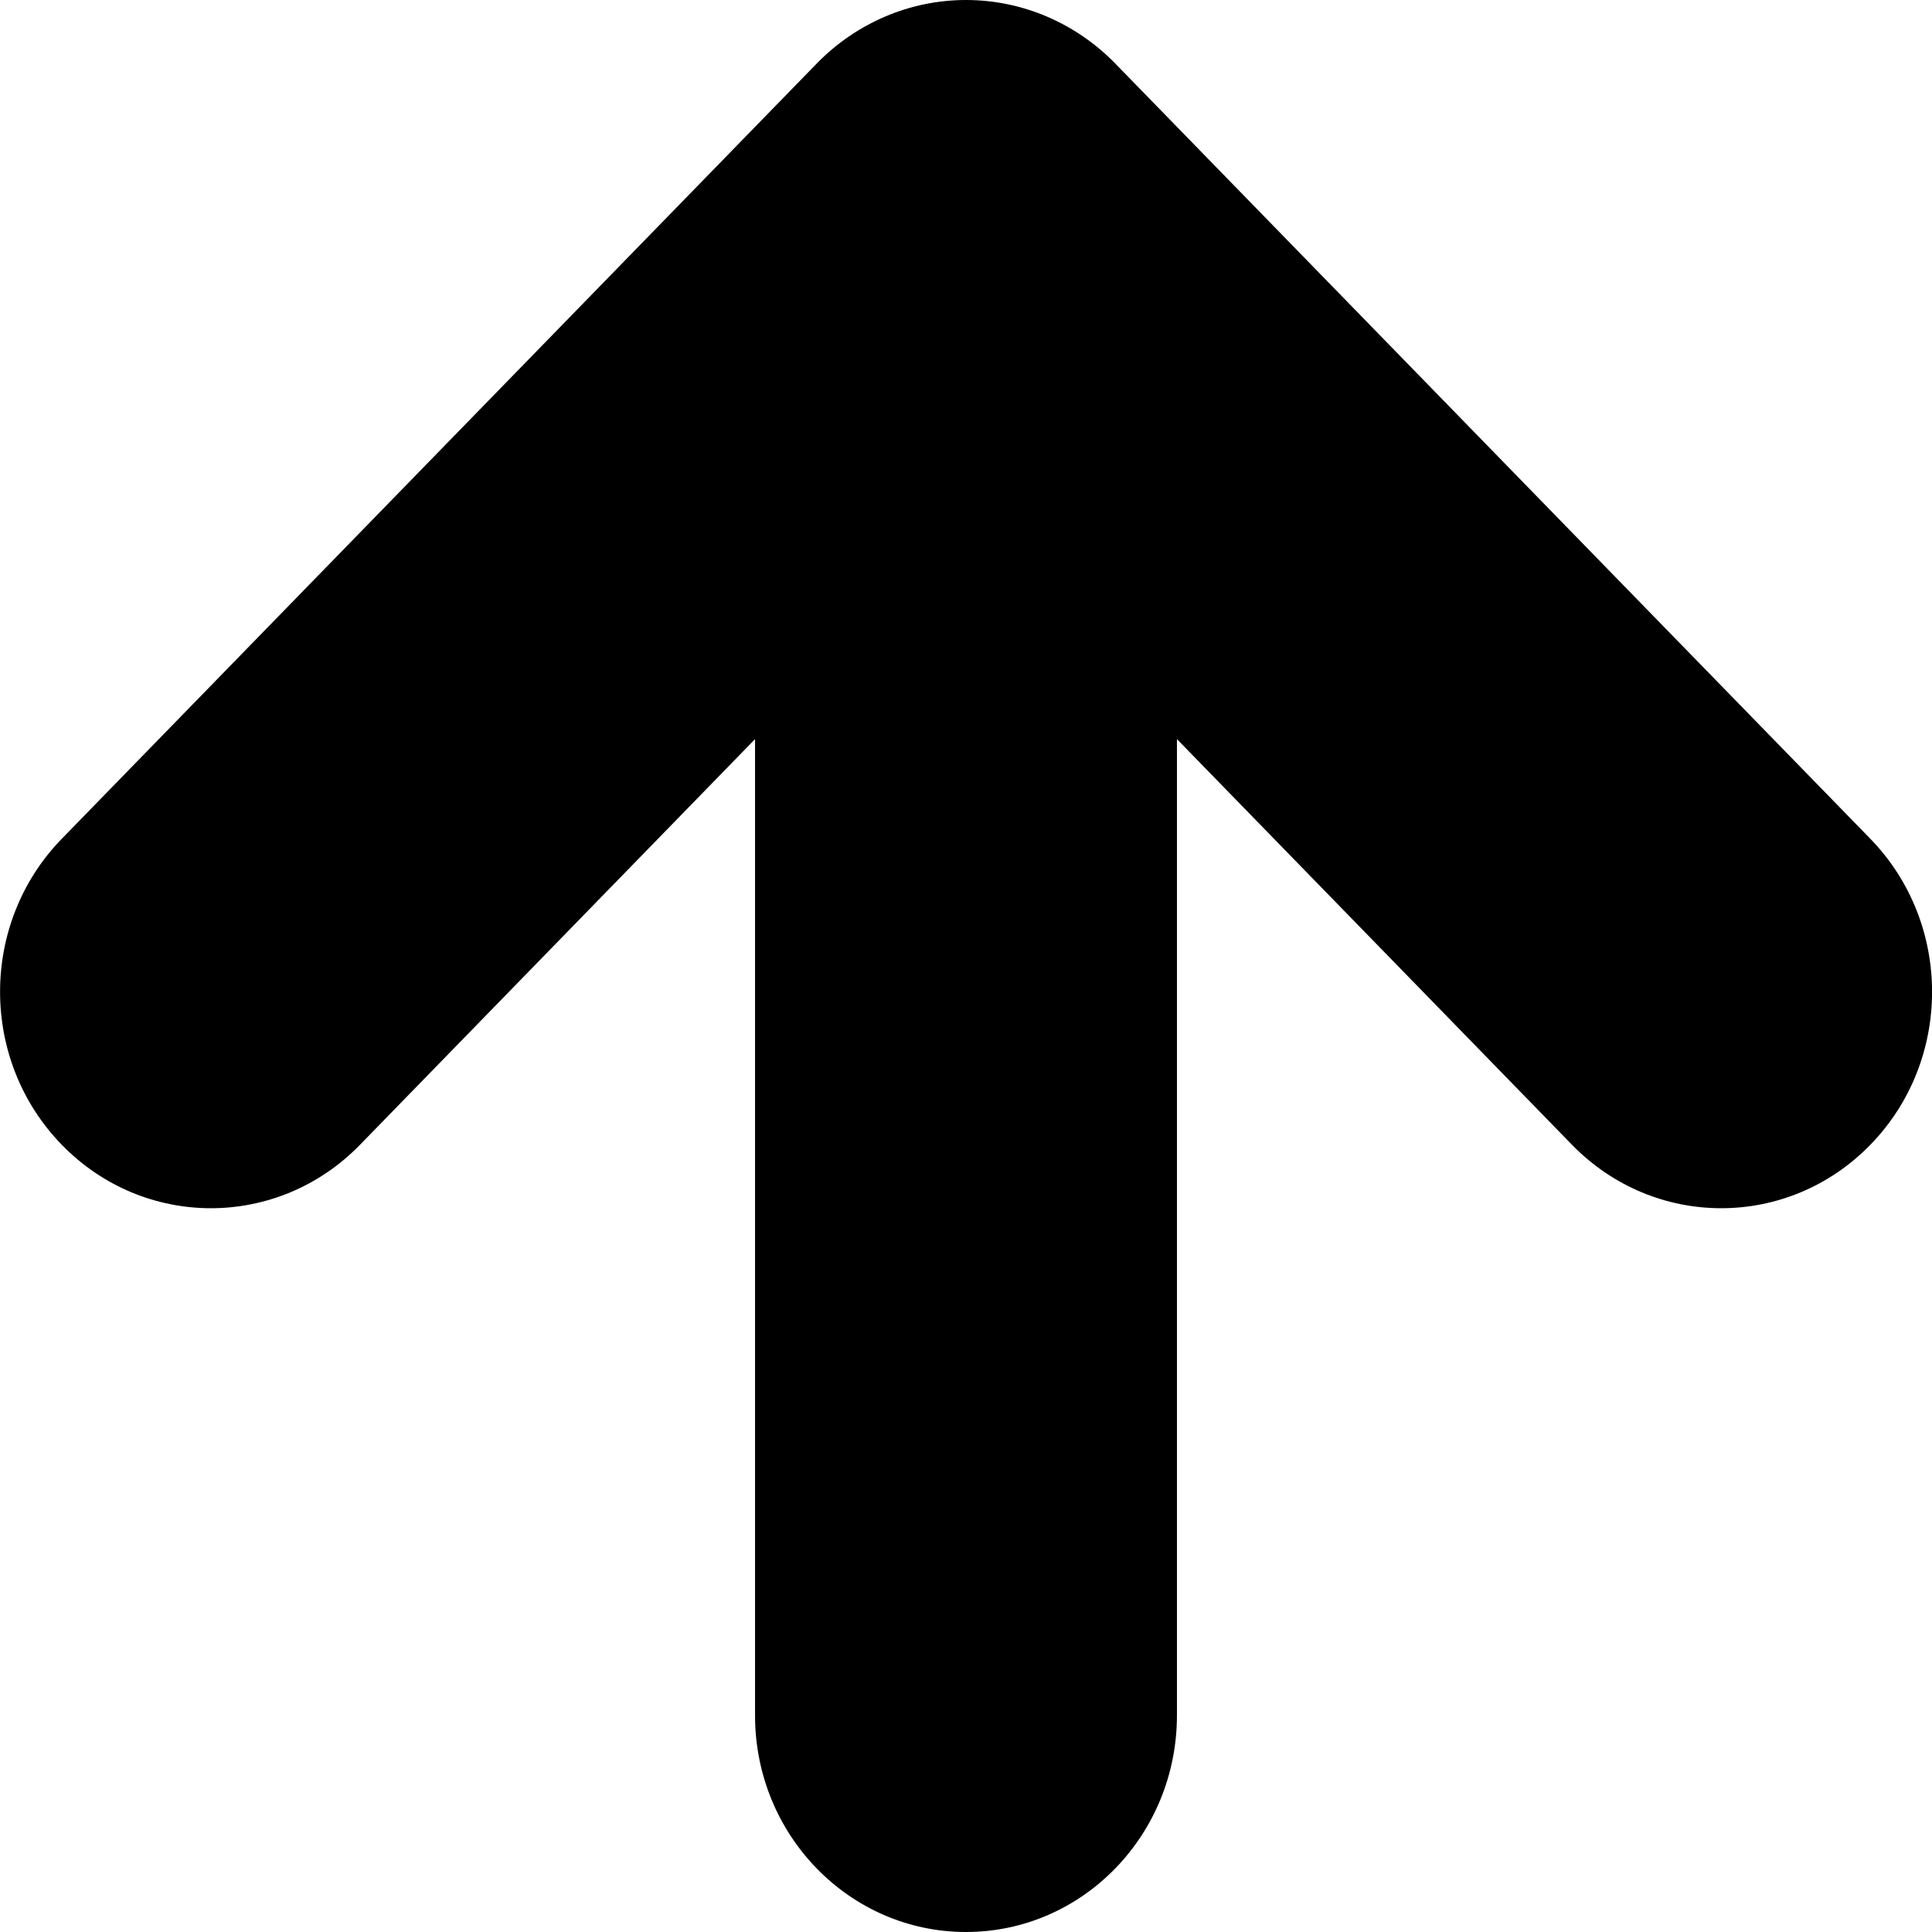
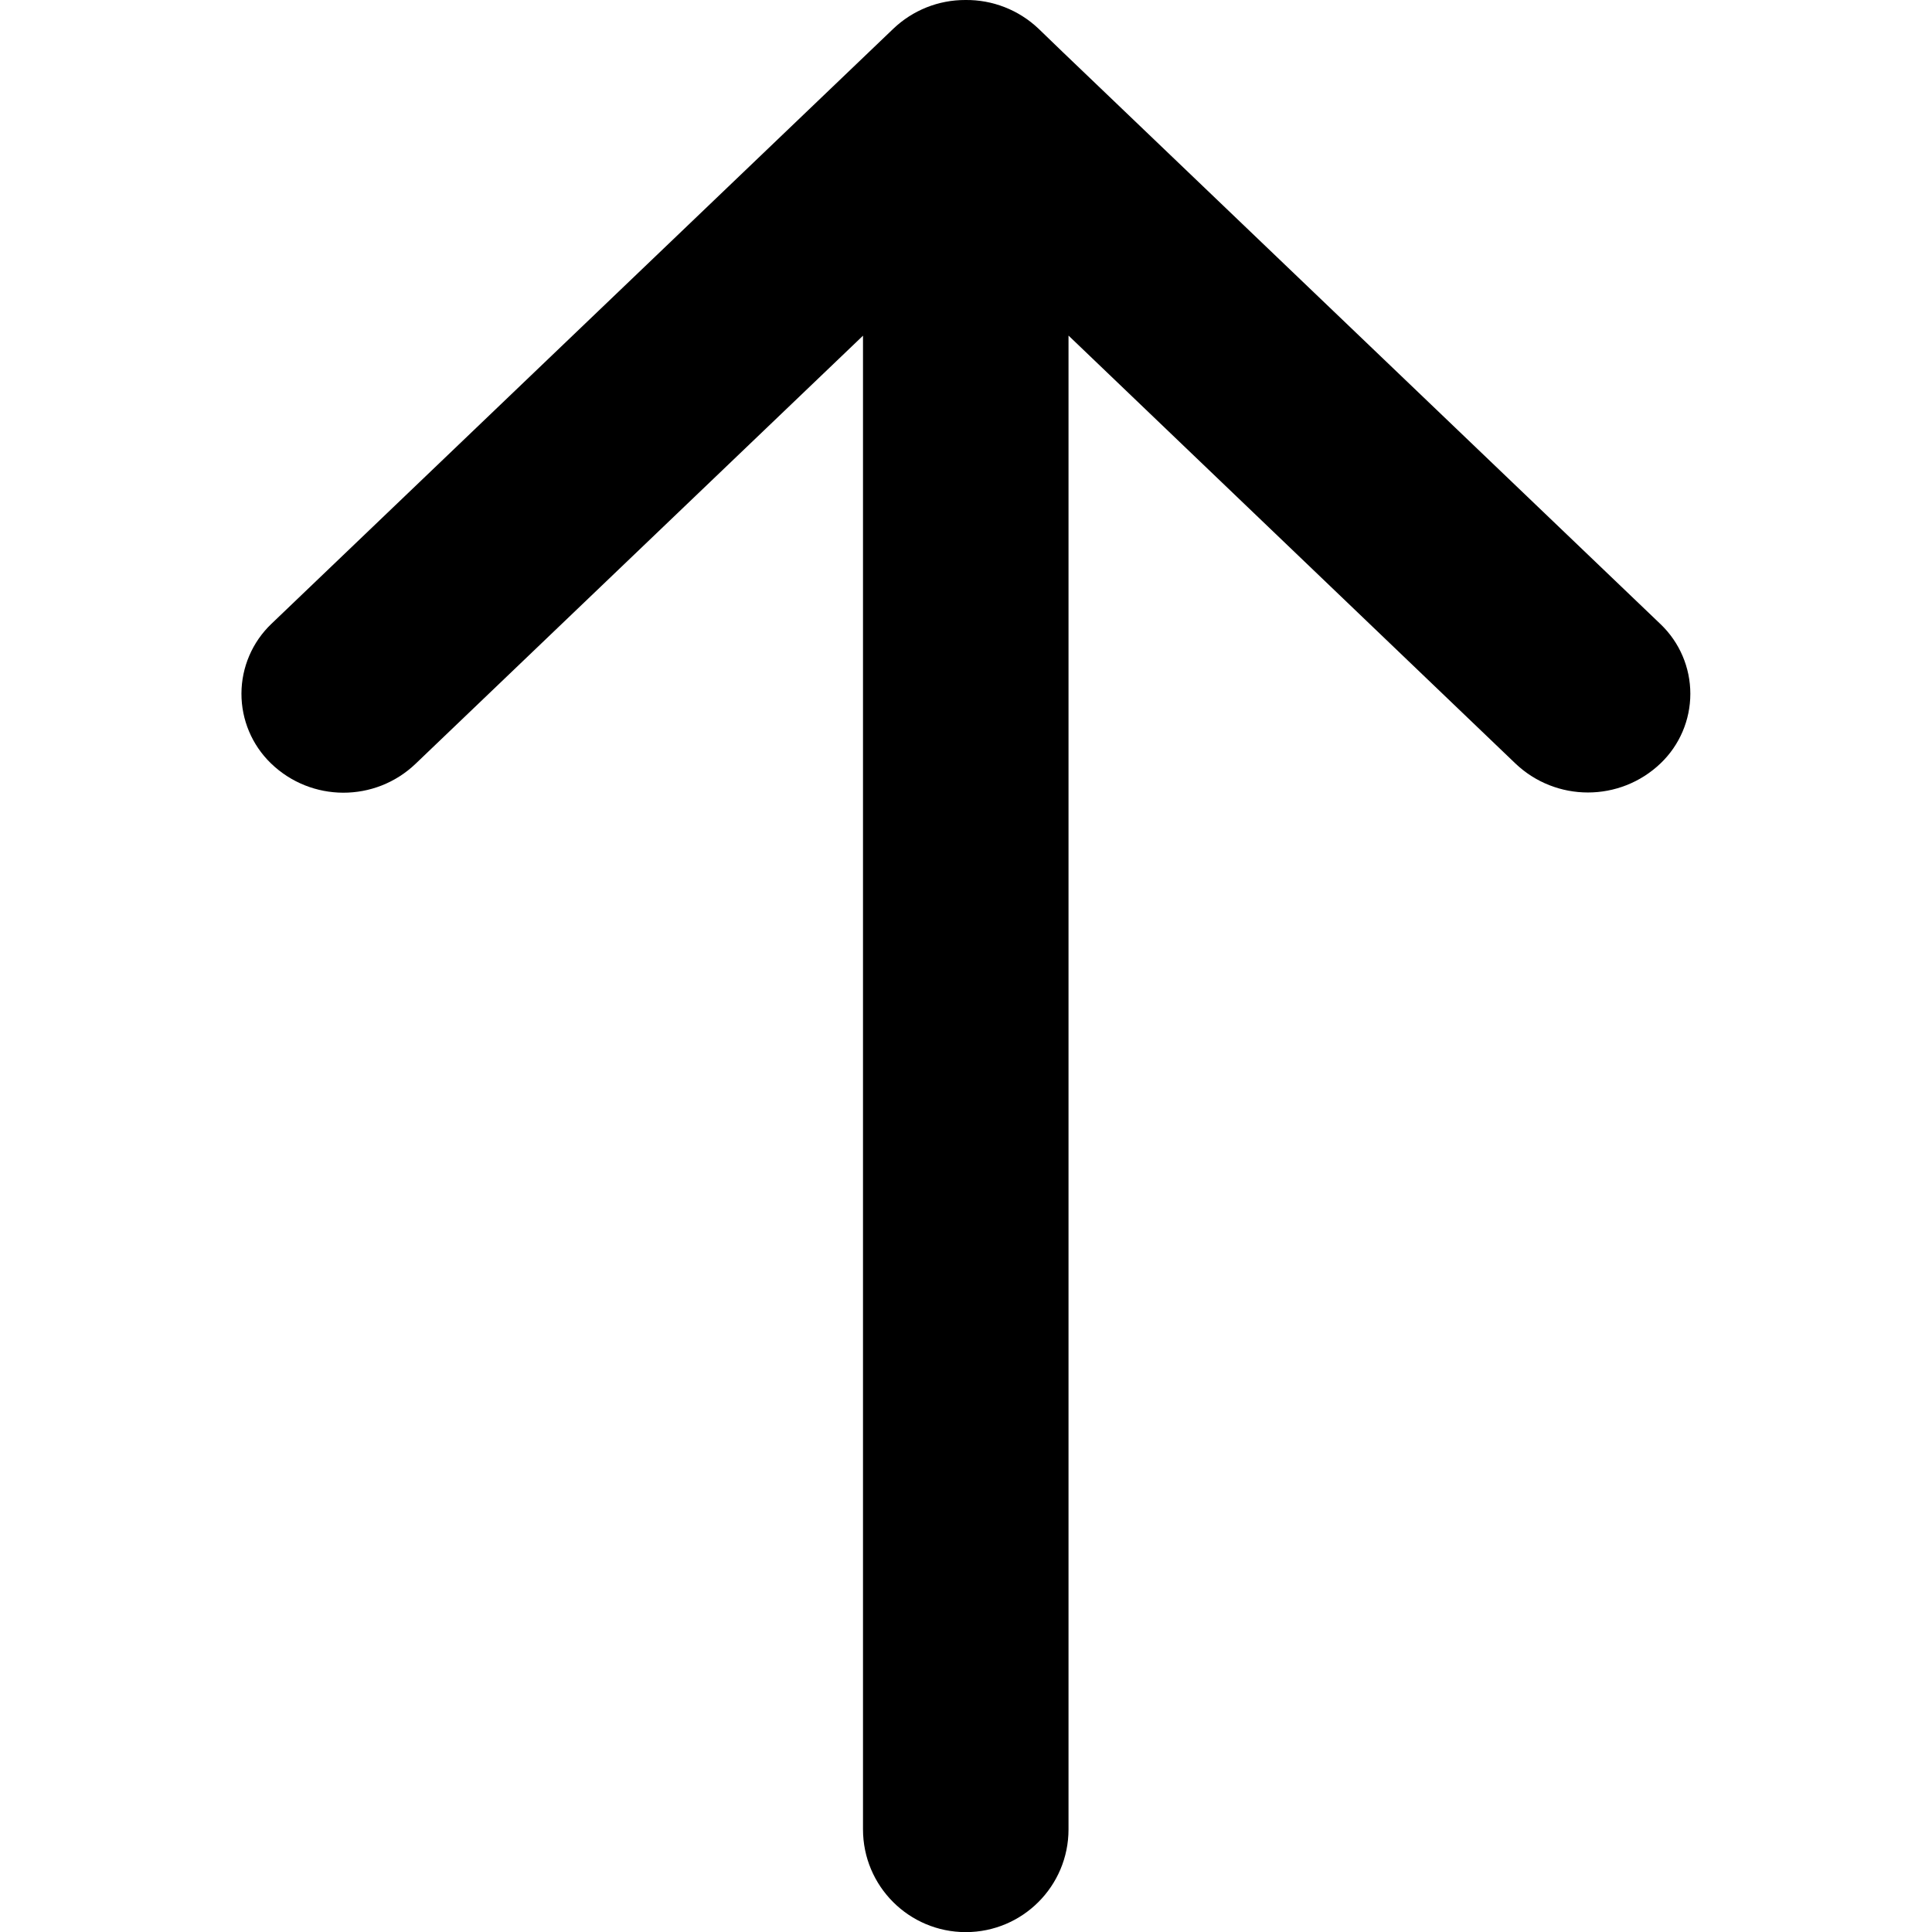
<svg xmlns="http://www.w3.org/2000/svg" id="icon-arrow-up" viewBox="0 0 16 16">
-   <path d="M6.765.525C7.093.189 7.537 0 8 0c.463 0 .907.189 1.235.525l6.254 6.421c.682.701.682 1.836 0 2.535-.682.7-1.787.7-2.47 0l-3.272-3.36v8.086C9.746 15.198 8.964 16 8 16s-1.747-.802-1.747-1.793V6.121l-3.272 3.36c-.682.7-1.787.7-2.469 0-.682-.7-.682-1.835 0-2.535L6.765.525" fill-rule="evenodd" />
+   <path d="M8.849 2.78v12.37a.85.85 0 0 1-1.702 0V2.78L3.442 6.325a.864.864 0 0 1-1.199-.004.801.801 0 0 1 .004-1.154L7.397.239A.86.86 0 0 1 7.995 0a.865.865 0 0 1 .604.236L8.8.43l4.953 4.74a.797.797 0 0 1 0 1.151.871.871 0 0 1-1.205 0L8.85 2.78z" fill-rule="evenodd" />
</svg>
